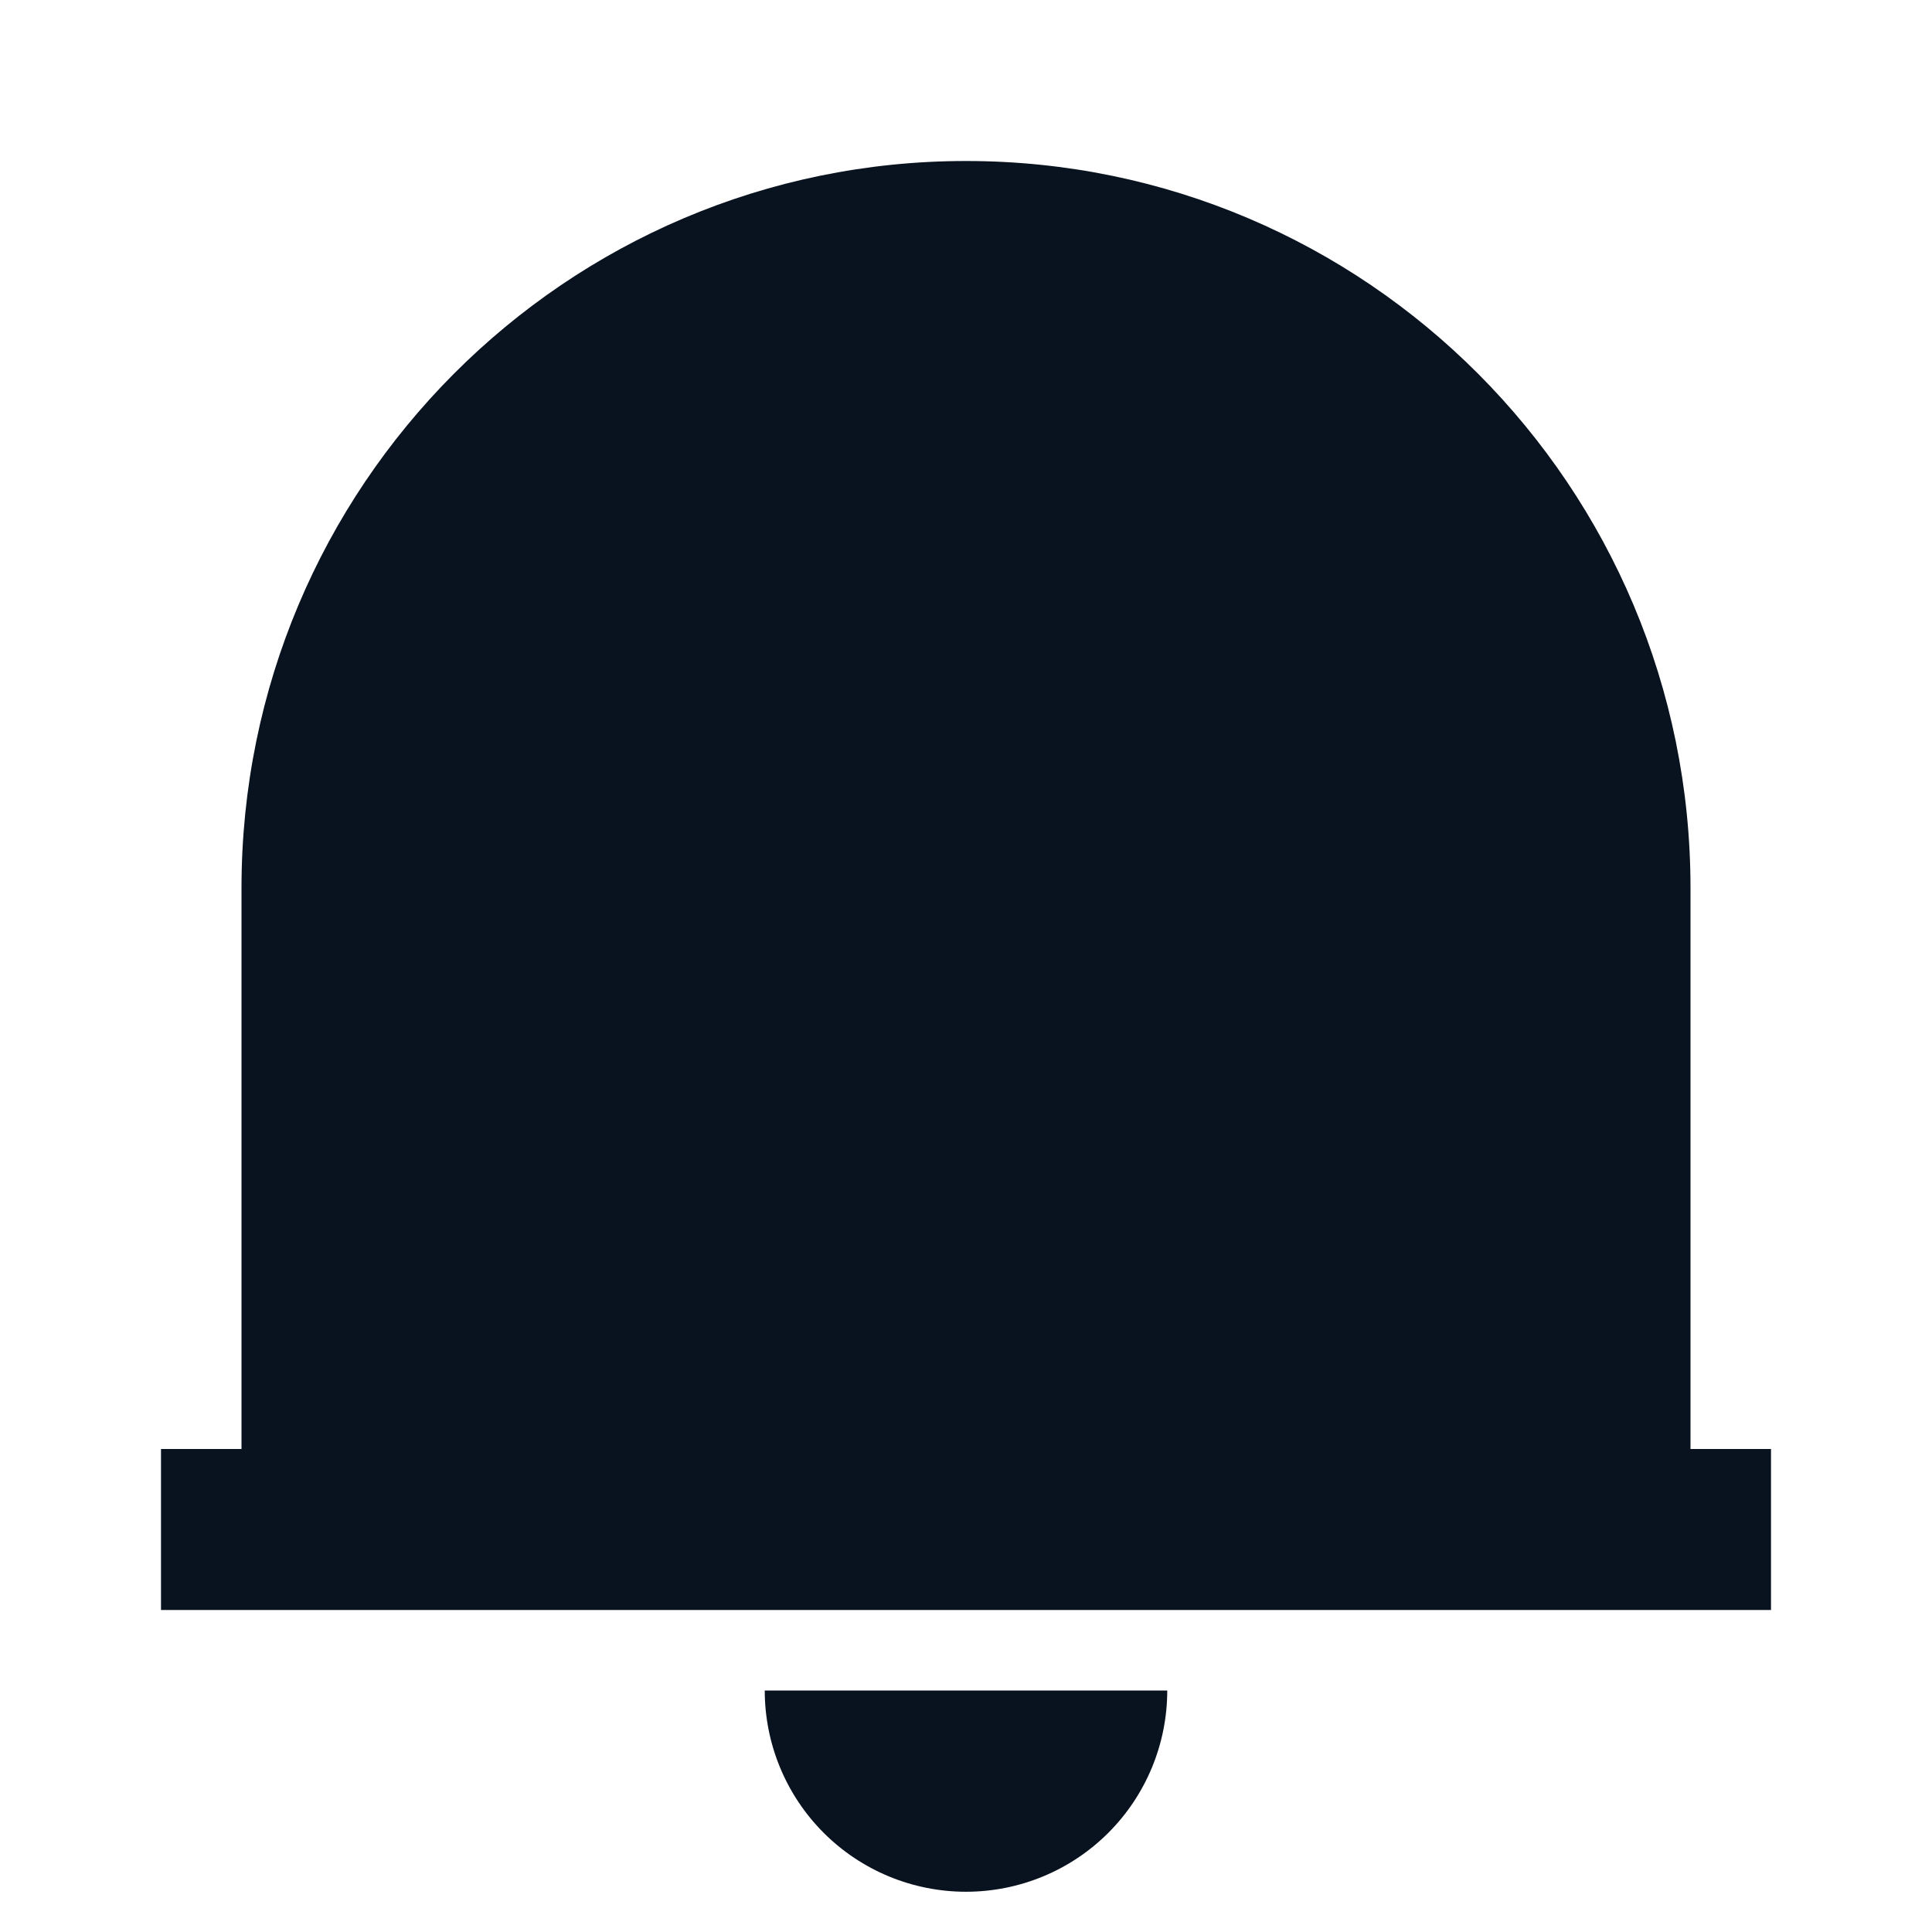
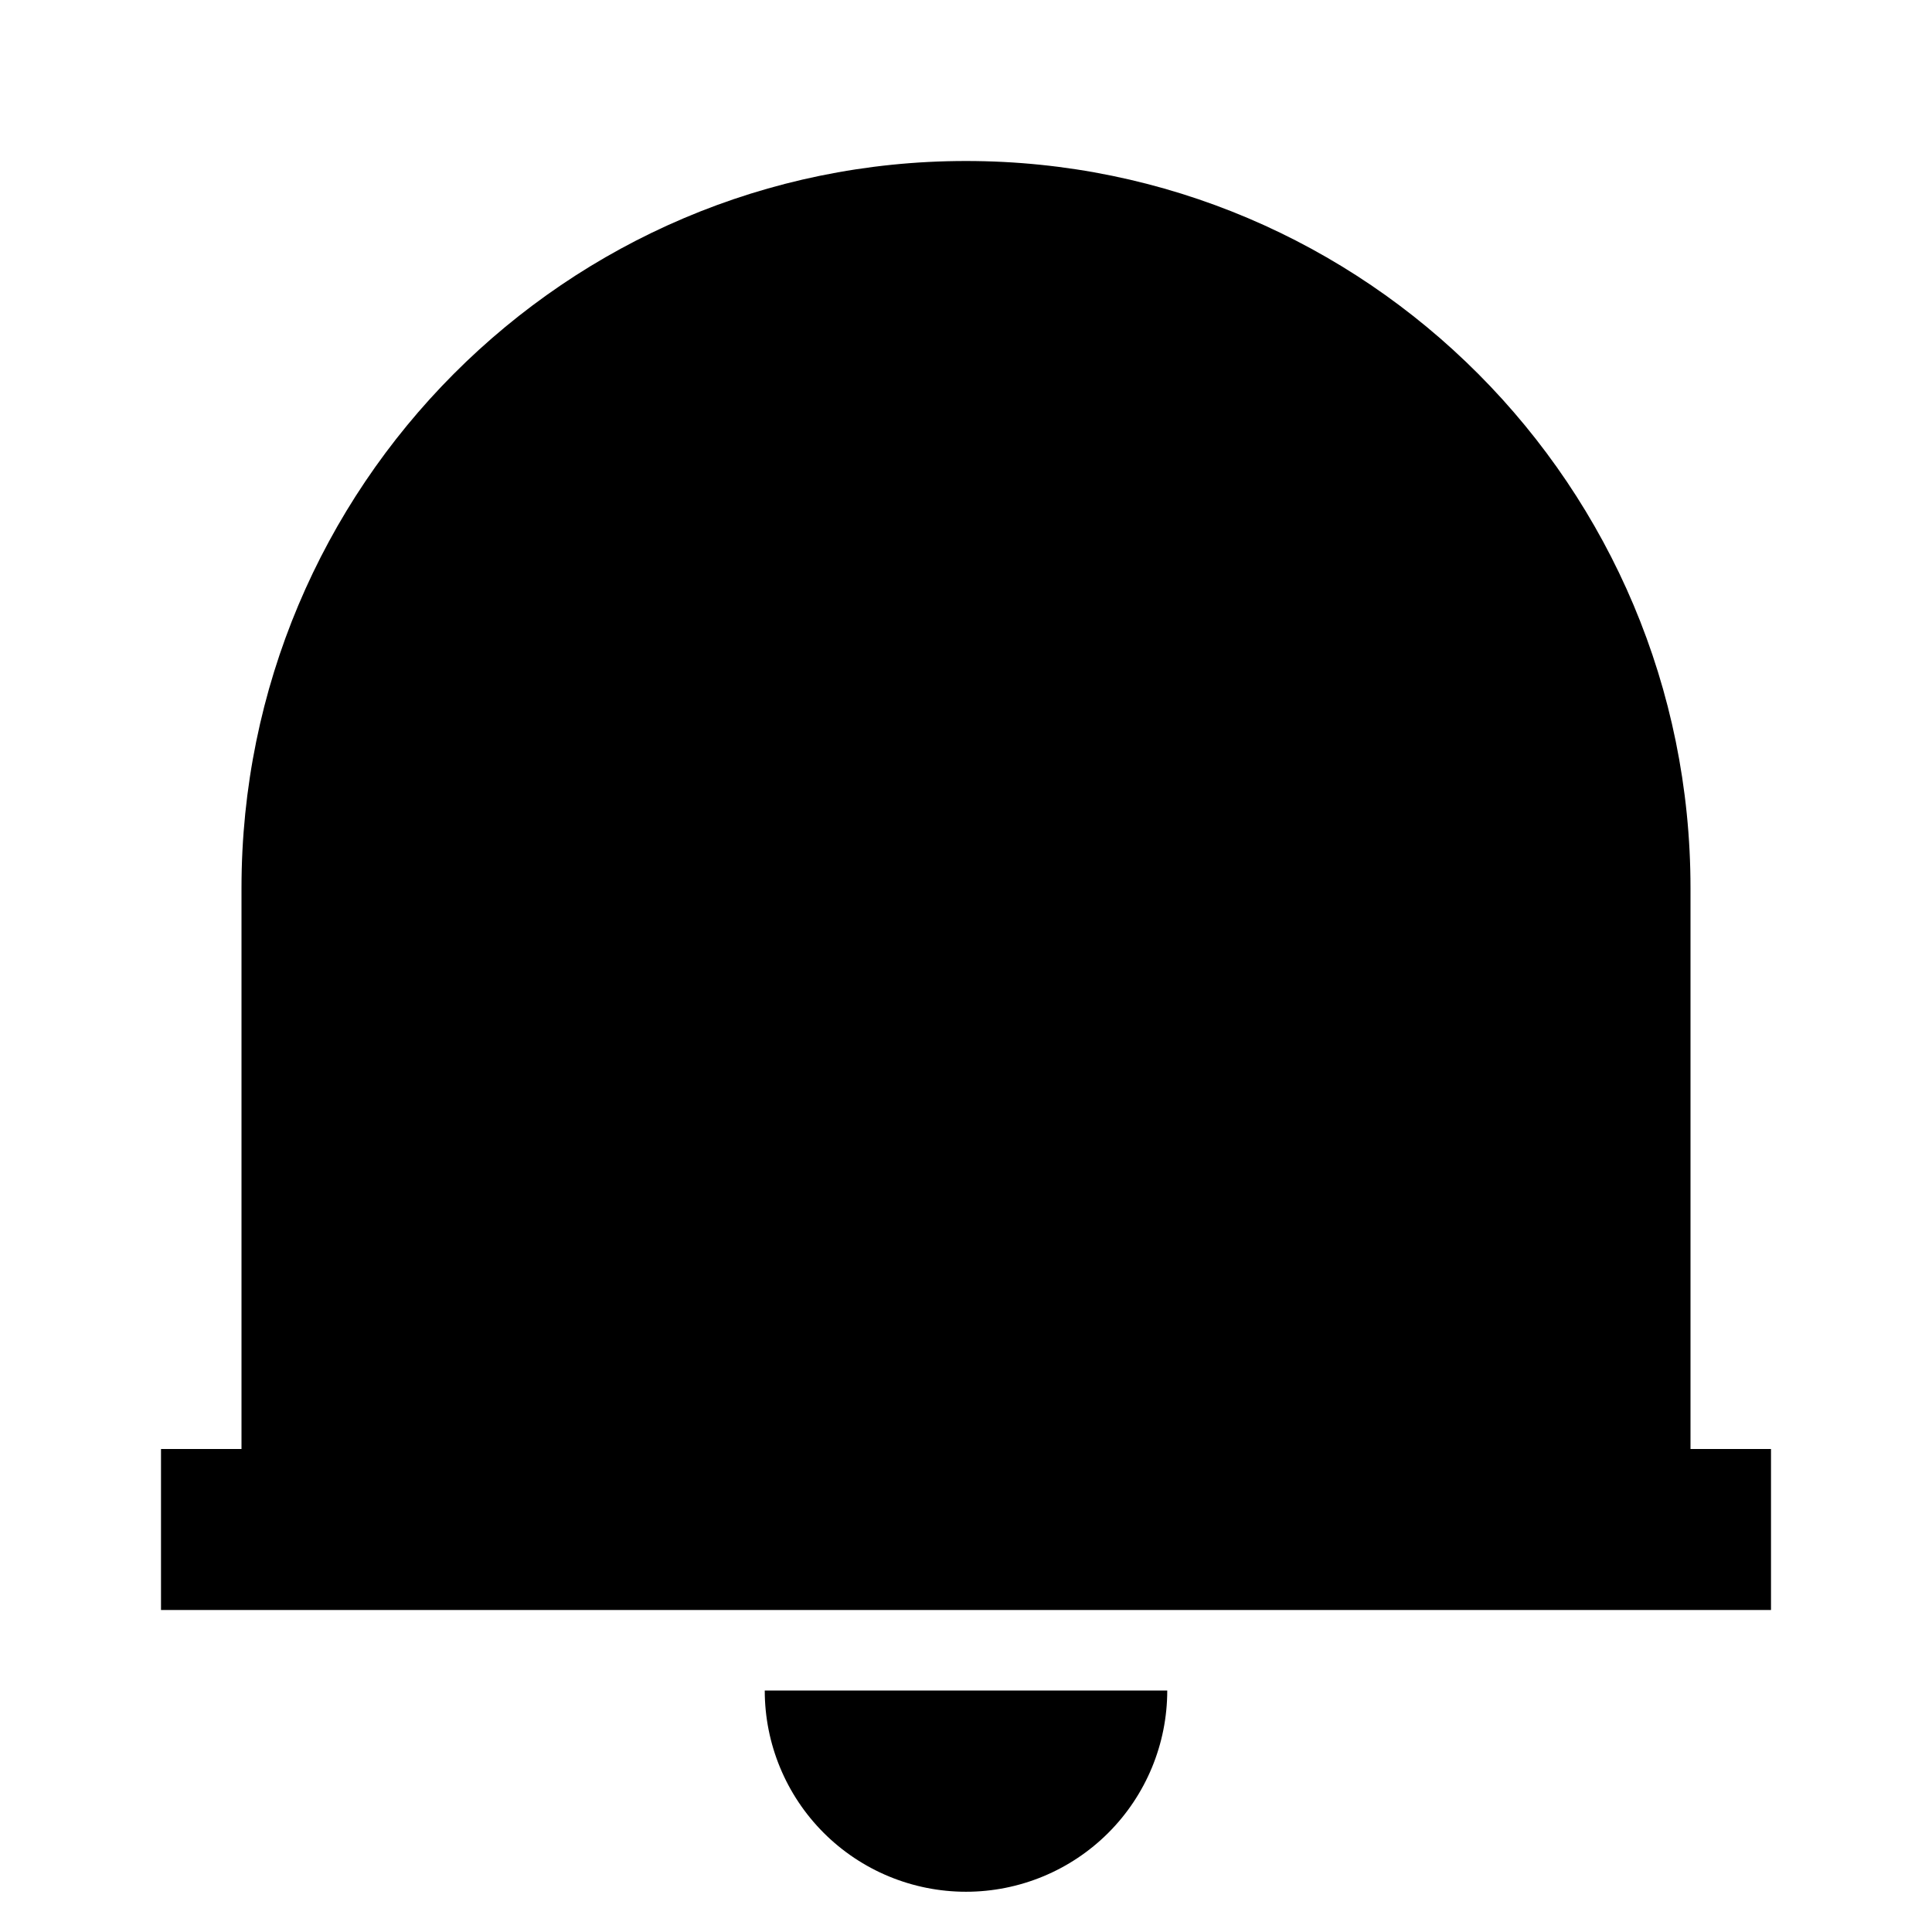
<svg xmlns="http://www.w3.org/2000/svg" width="24" height="24" viewBox="0 0 24 24" fill="none">
-   <path d="M22 20H2V18H3V11.031C3 6.043 7.03 2 12 2C16.97 2 21 6.043 21 11.031V18H22V20ZM9.5 21H14.5C14.5 21.663 14.237 22.299 13.768 22.768C13.299 23.237 12.663 23.5 12 23.5C11.337 23.5 10.701 23.237 10.232 22.768C9.763 22.299 9.5 21.663 9.5 21V21Z" fill="#09121F" />
+   <path d="M22 20H2V18H3V11.031C3 6.043 7.03 2 12 2C16.97 2 21 6.043 21 11.031V18H22V20ZM9.5 21H14.5C14.5 21.663 14.237 22.299 13.768 22.768C13.299 23.237 12.663 23.5 12 23.5C11.337 23.5 10.701 23.237 10.232 22.768C9.763 22.299 9.5 21.663 9.5 21V21Z" fill="currentColor" />
</svg>
